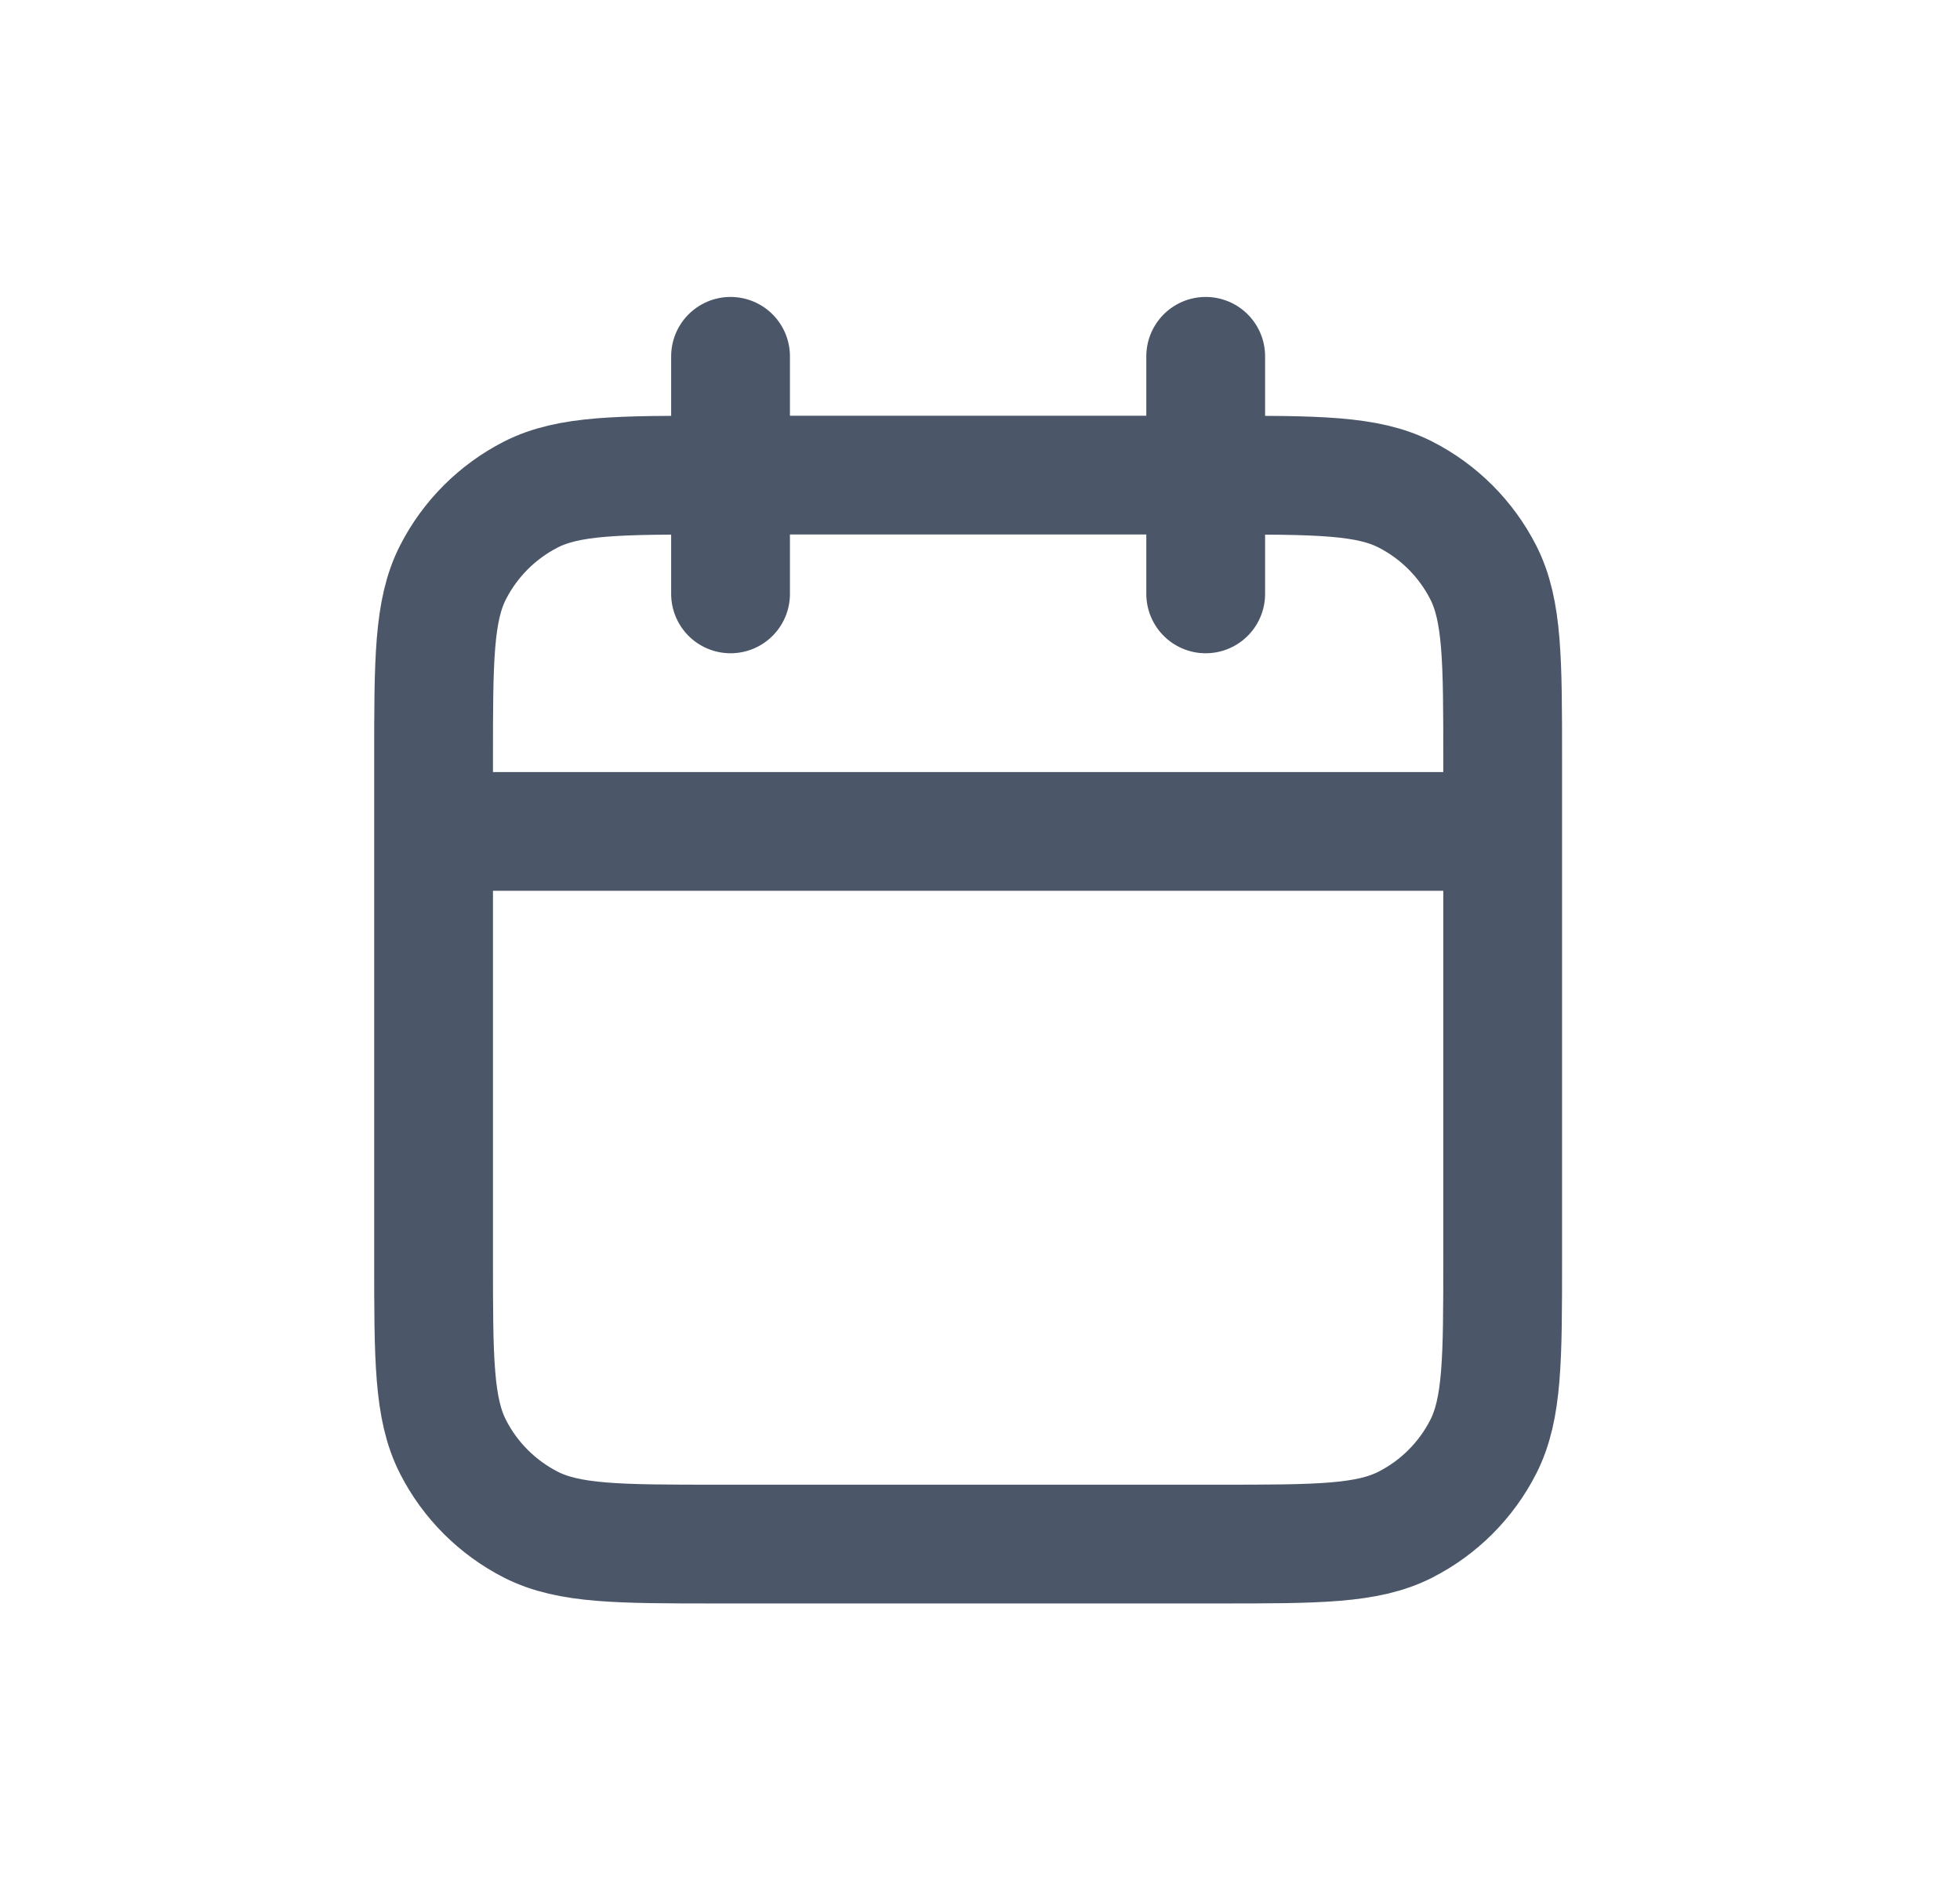
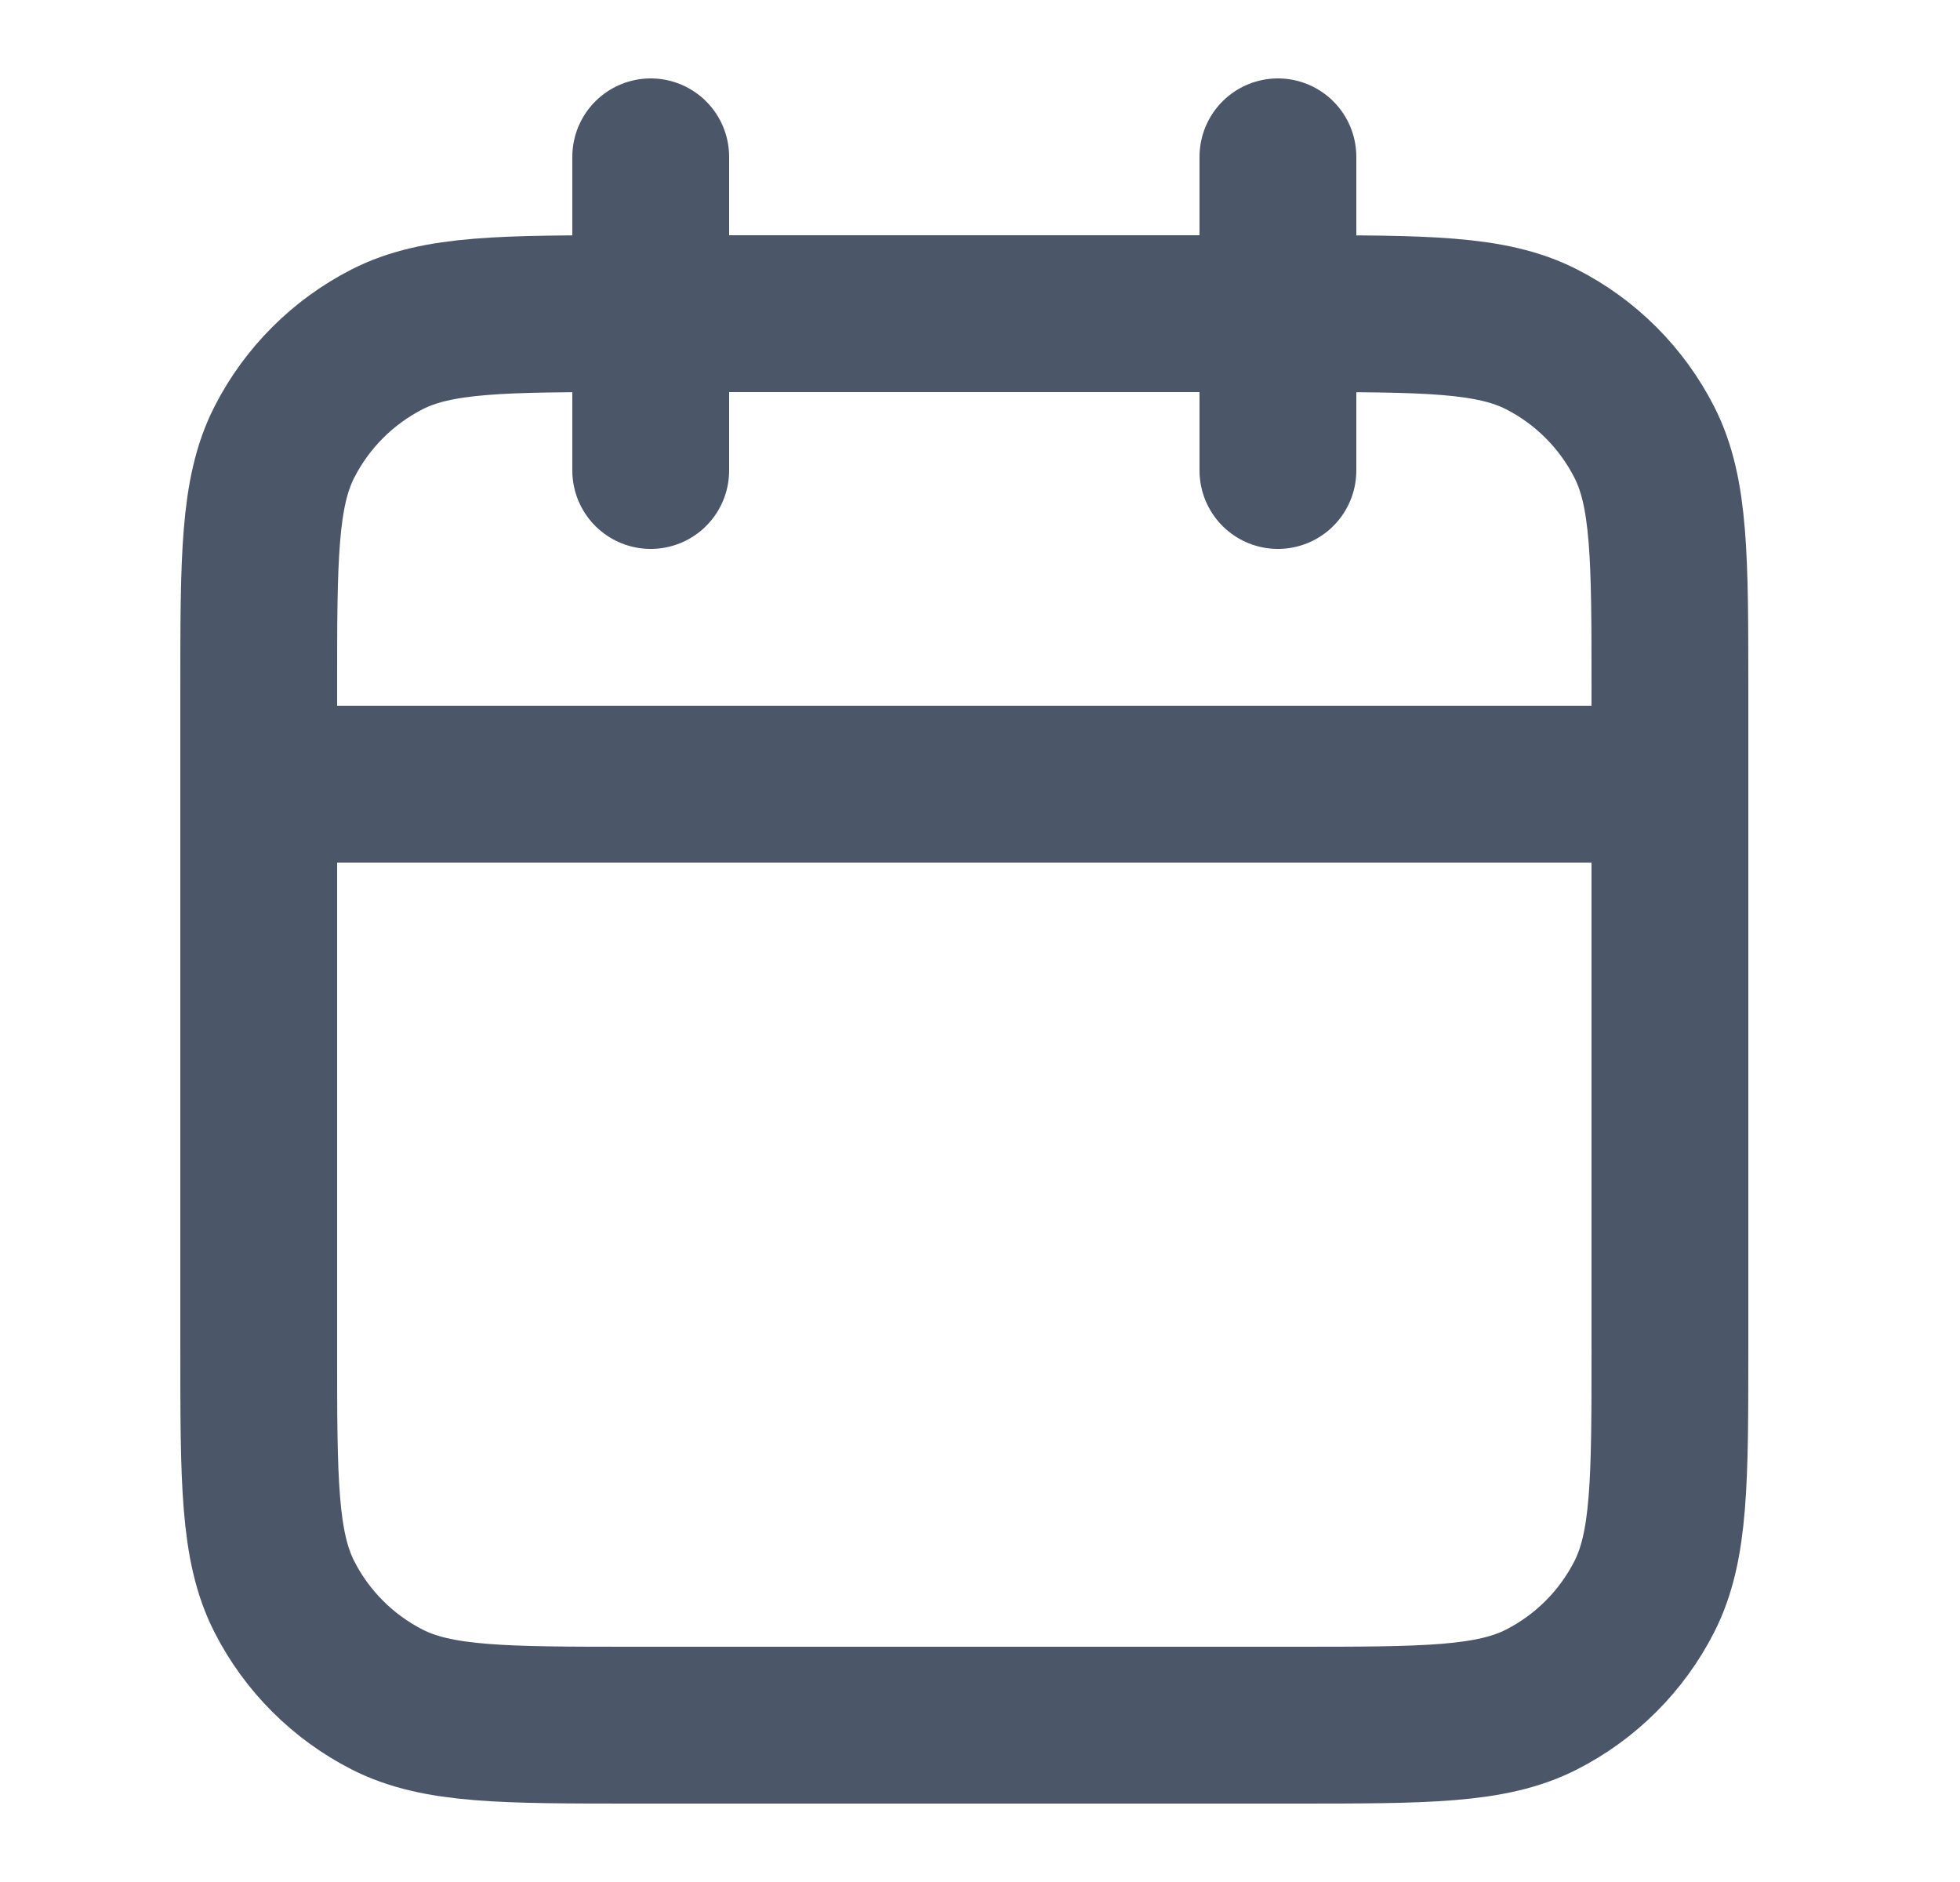
- <svg xmlns="http://www.w3.org/2000/svg" width="33" height="32" viewBox="0 0 33 32" fill="none">
-   <path d="M25.3 14H7.3M20.3 6V10M12.3 6V10M12.1 26H20.5C22.18 26 23.02 26 23.662 25.673C24.227 25.385 24.685 24.927 24.973 24.362C25.3 23.72 25.3 22.88 25.3 21.2V12.8C25.3 11.12 25.3 10.28 24.973 9.638C24.685 9.074 24.227 8.615 23.662 8.327C23.02 8 22.18 8 20.5 8H12.1C10.42 8 9.58 8 8.938 8.327C8.374 8.615 7.915 9.074 7.627 9.638C7.3 10.28 7.3 11.12 7.3 12.8V21.2C7.3 22.88 7.3 23.72 7.627 24.362C7.915 24.927 8.374 25.385 8.938 25.673C9.58 26 10.42 26 12.1 26Z" stroke="#4B5768" stroke-width="2" stroke-linecap="round" stroke-linejoin="round" />
+ <svg xmlns="http://www.w3.org/2000/svg" width="25" height="24" viewBox="0 0 25 24" fill="none">
+   <path d="M21.3 10H3.3M16.3 2V6M8.3 2V6M8.1 22H16.5C18.18 22 19.02 22 19.662 21.673C20.227 21.385 20.685 20.927 20.973 20.362C21.3 19.72 21.3 18.88 21.3 17.2V8.8C21.3 7.12 21.3 6.28 20.973 5.638C20.685 5.074 20.227 4.615 19.662 4.327C19.02 4 18.18 4 16.5 4H8.1C6.42 4 5.58 4 4.938 4.327C4.374 4.615 3.915 5.074 3.627 5.638C3.3 6.28 3.3 7.12 3.3 8.8V17.2C3.3 18.88 3.3 19.72 3.627 20.362C3.915 20.927 4.374 21.385 4.938 21.673C5.58 22 6.42 22 8.1 22Z" stroke="#4B5768" stroke-width="2" stroke-linecap="round" stroke-linejoin="round" />
</svg>
